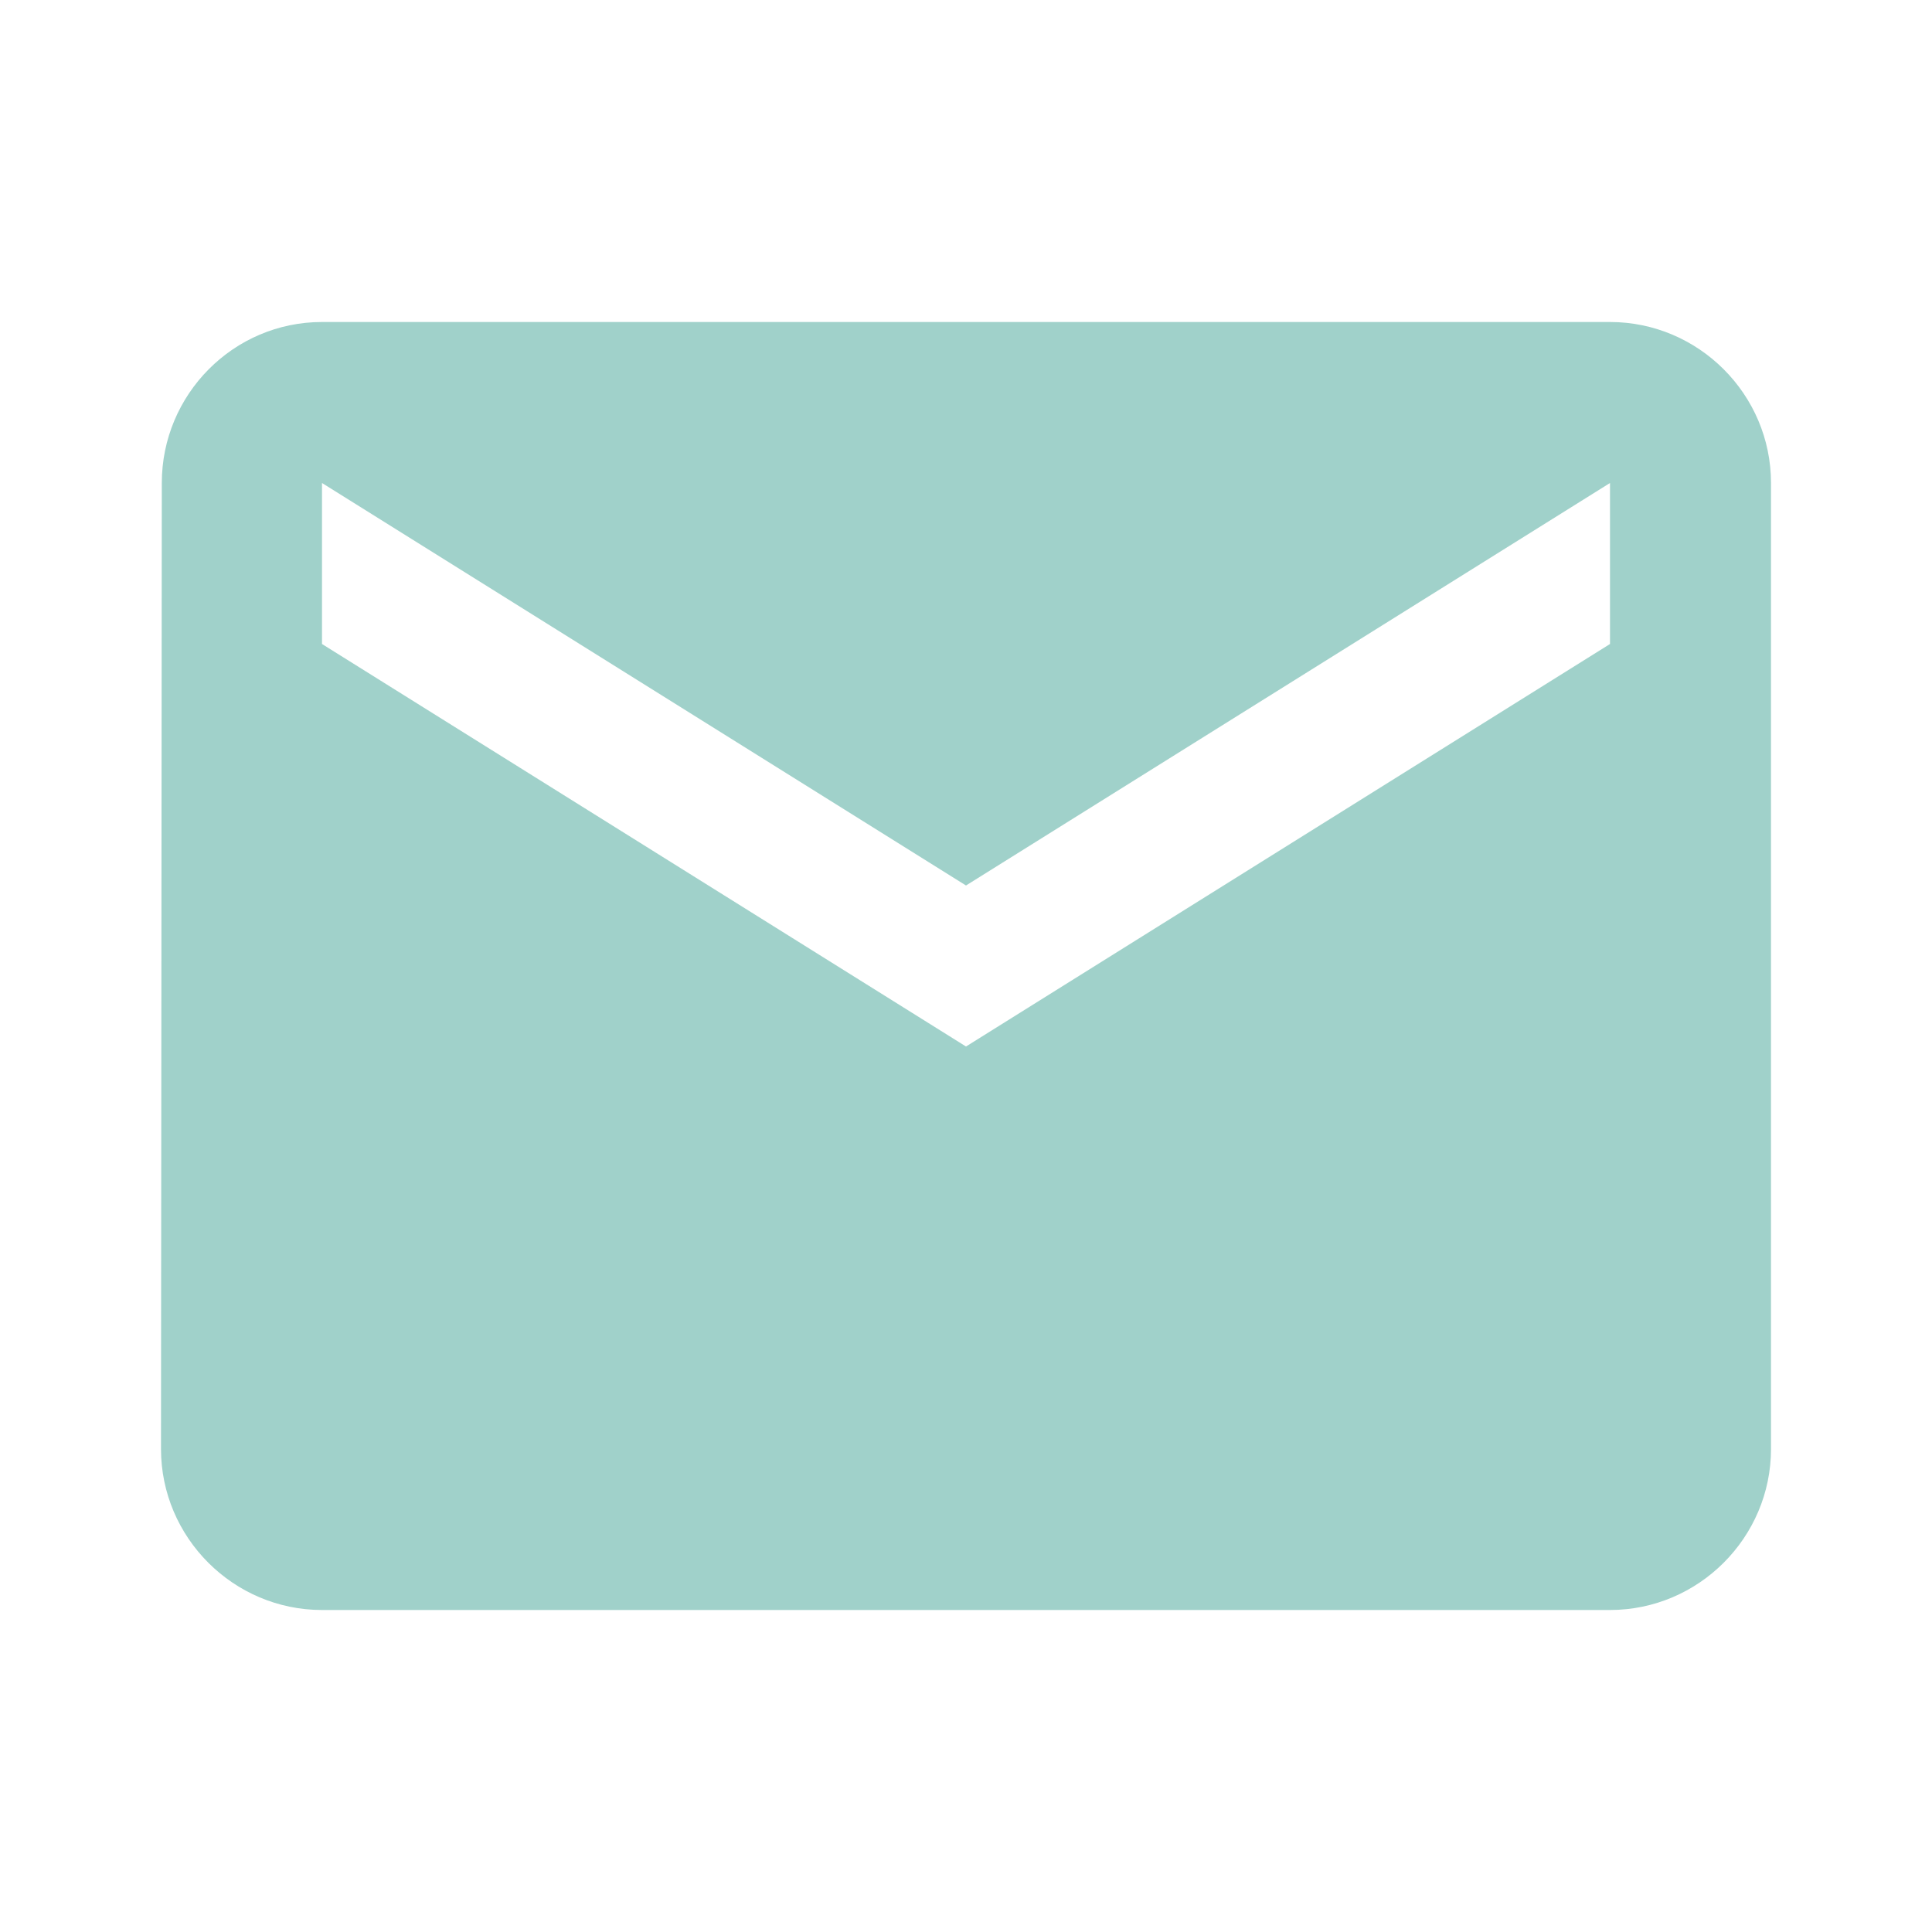
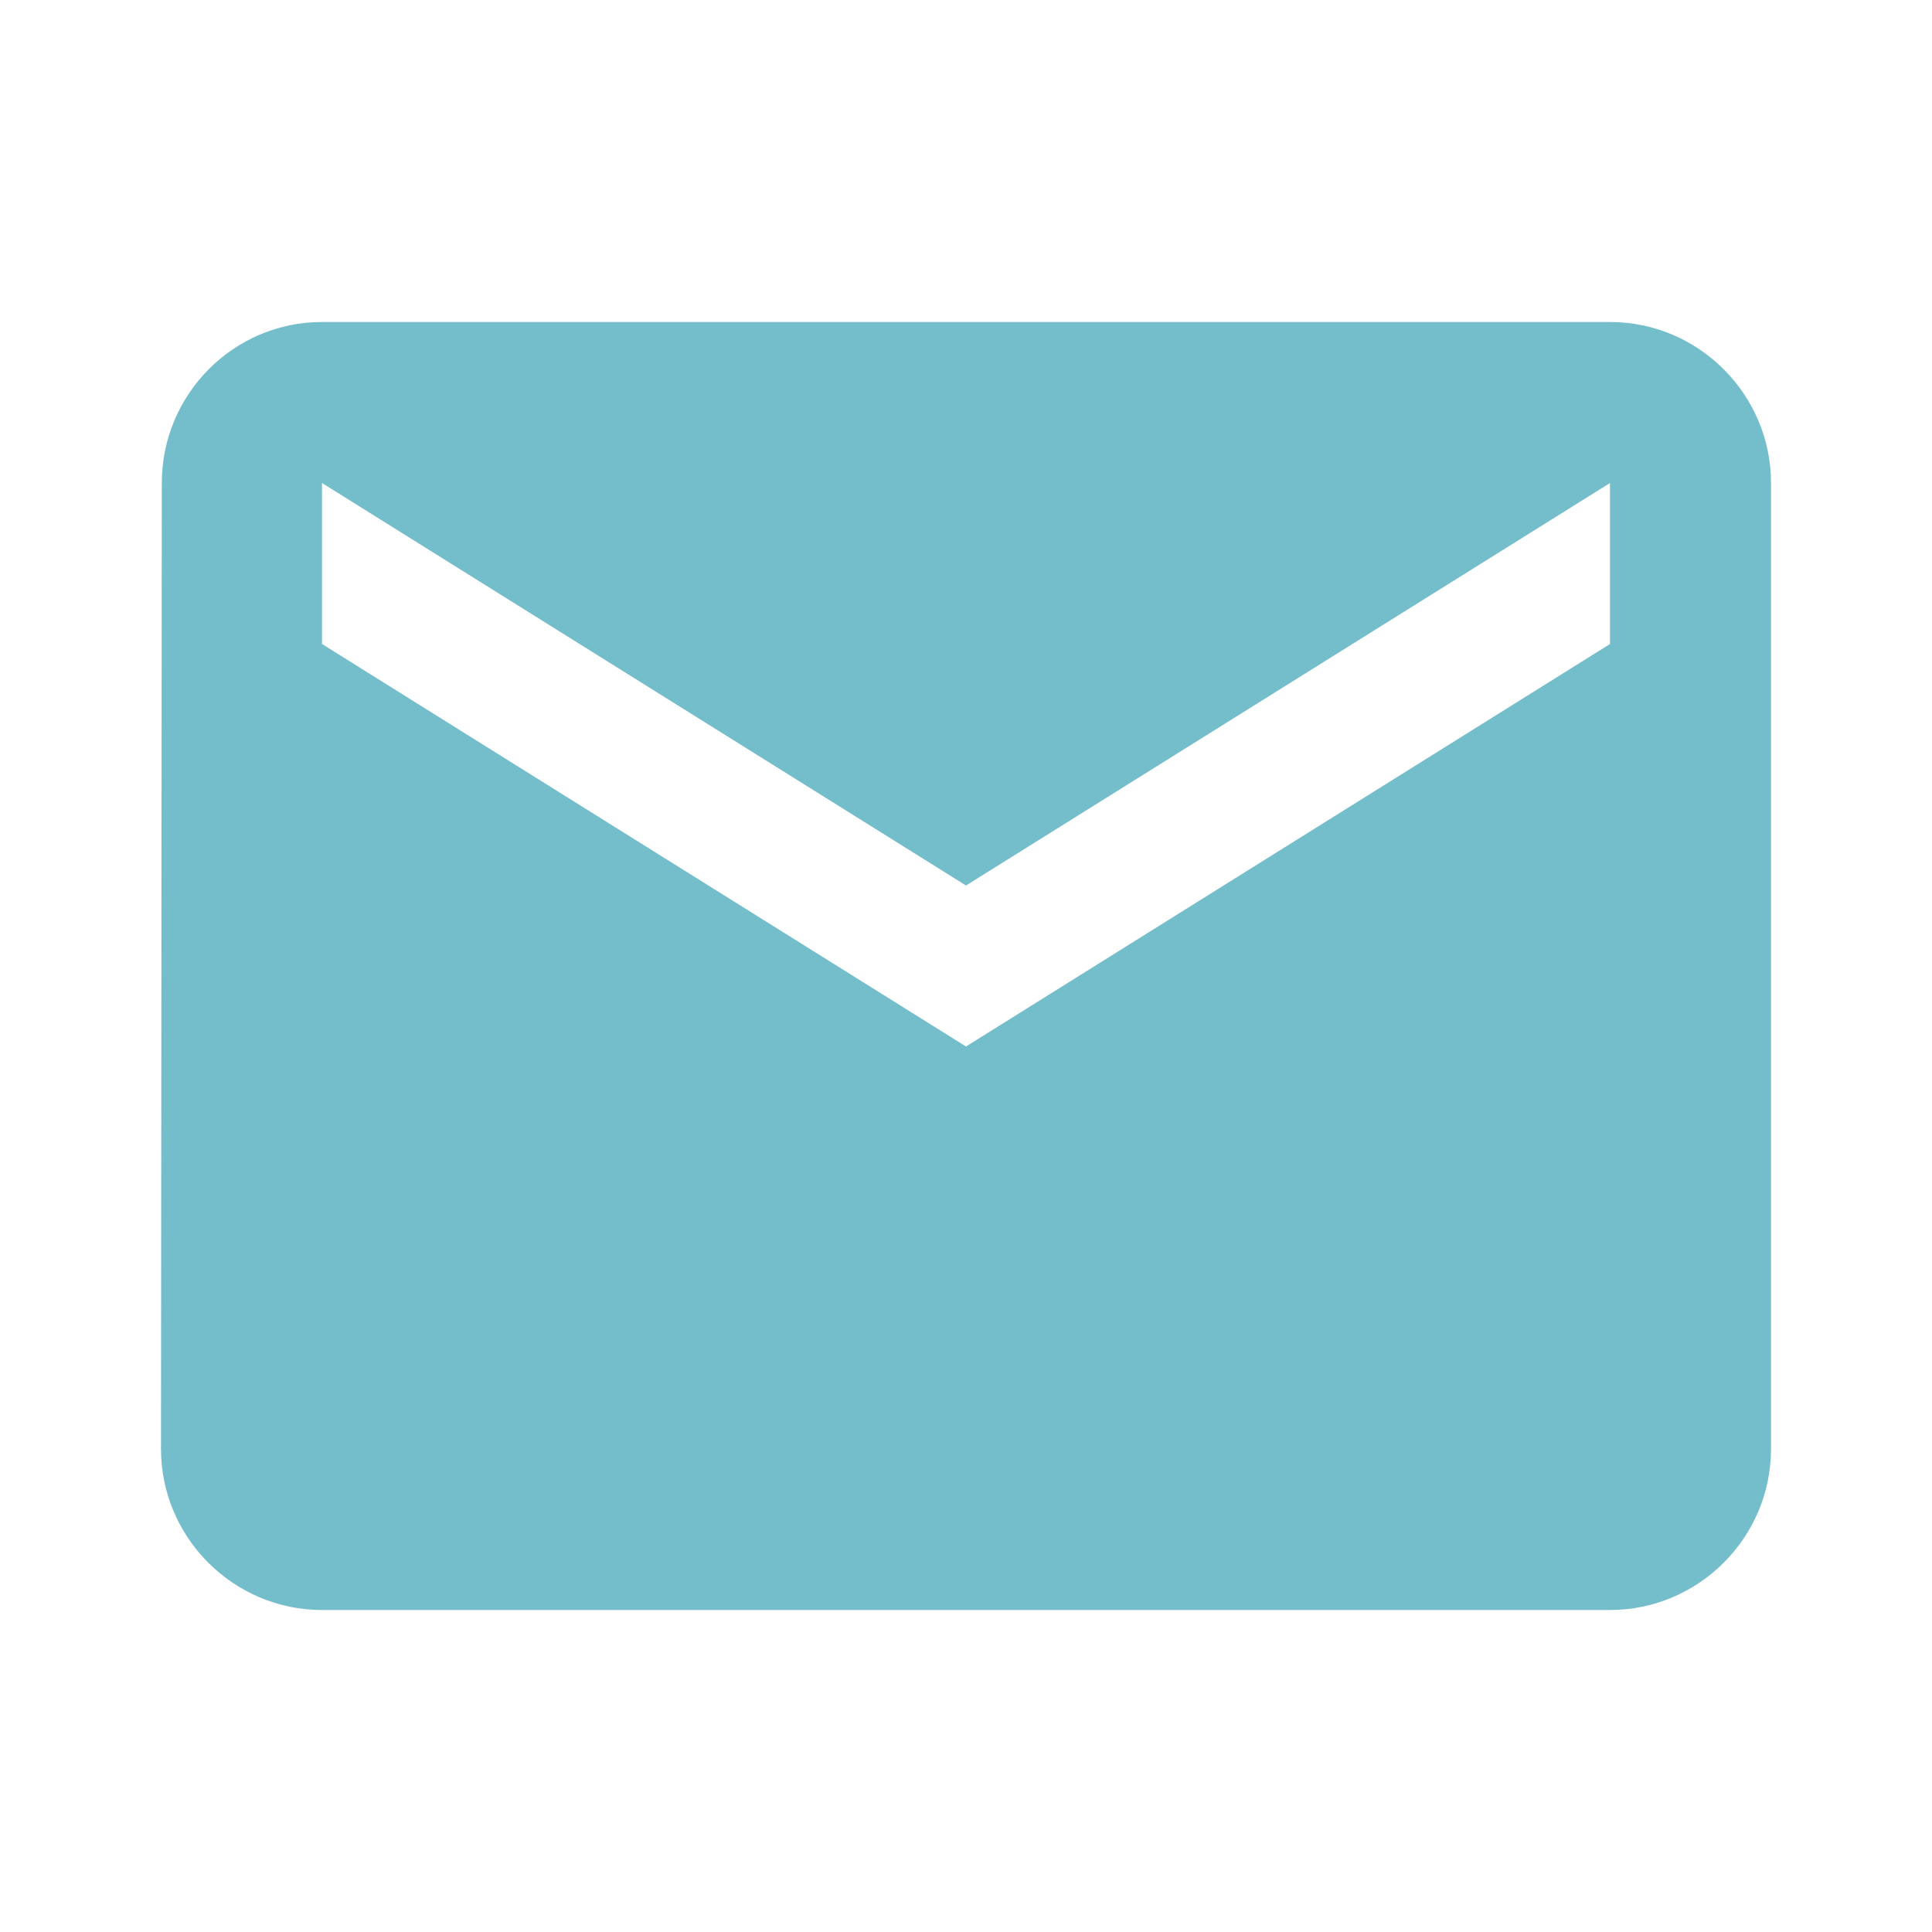
<svg xmlns="http://www.w3.org/2000/svg" height="24" viewBox="0 0 24 24" width="24">
  <path d="M0 0h24v24H0z" fill="none" />
-   <path d="M20 4H4c-1.1 0-1.99.9-1.99 2L2 18c0 1.1.9 2 2 2h16c1.1 0 2-.9 2-2V6c0-1.1-.9-2-2-2zm0 4l-8 5-8-5V6l8 5 8-5v2z" fill="#A0D1CA" />
+   <path d="M20 4H4c-1.1 0-1.99.9-1.99 2L2 18c0 1.1.9 2 2 2h16c1.1 0 2-.9 2-2V6c0-1.1-.9-2-2-2zm0 4l-8 5-8-5V6l8 5 8-5v2z" fill="#74bdcb" />
</svg>
